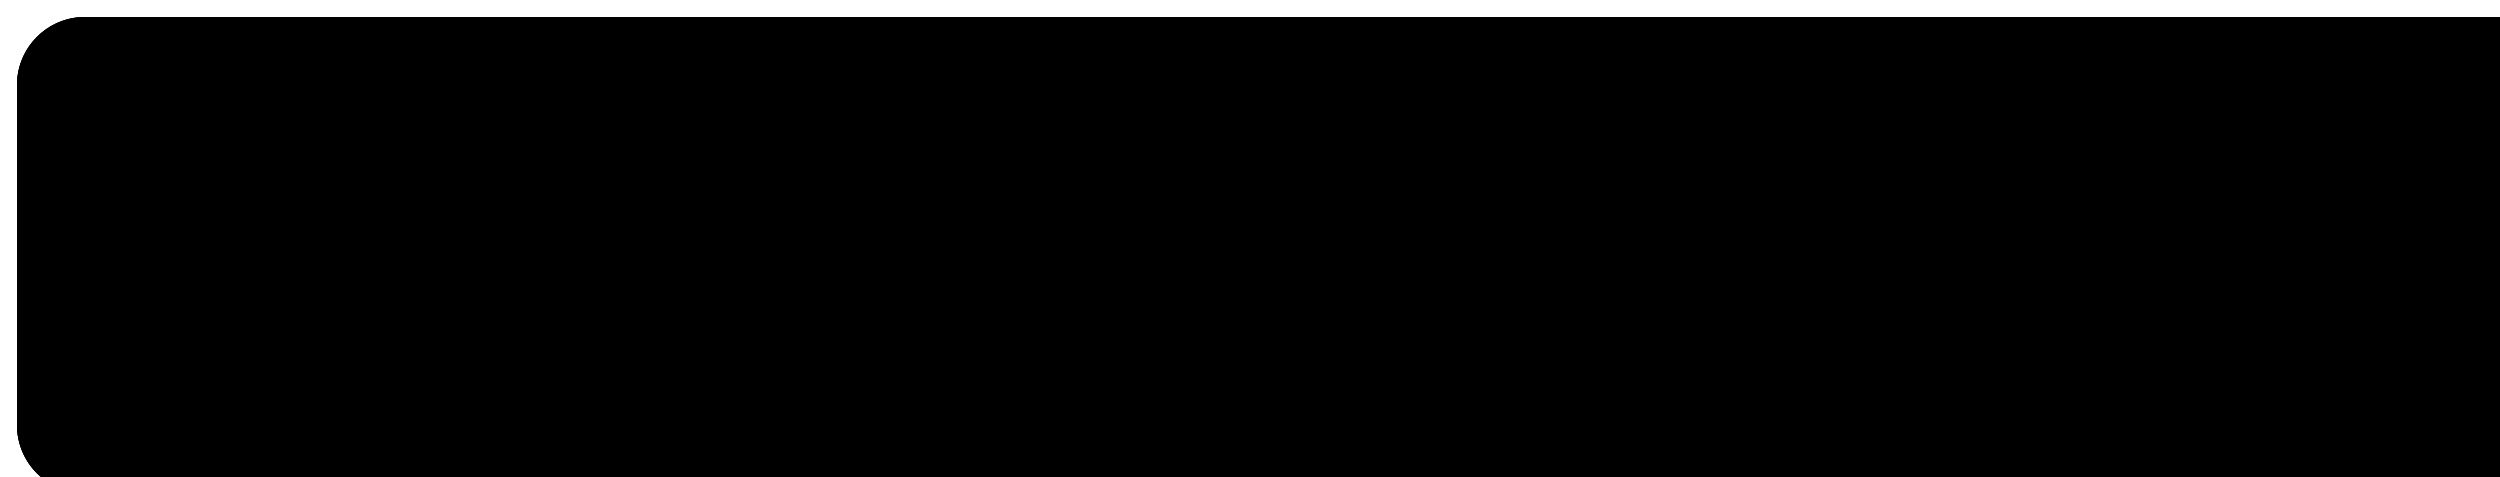
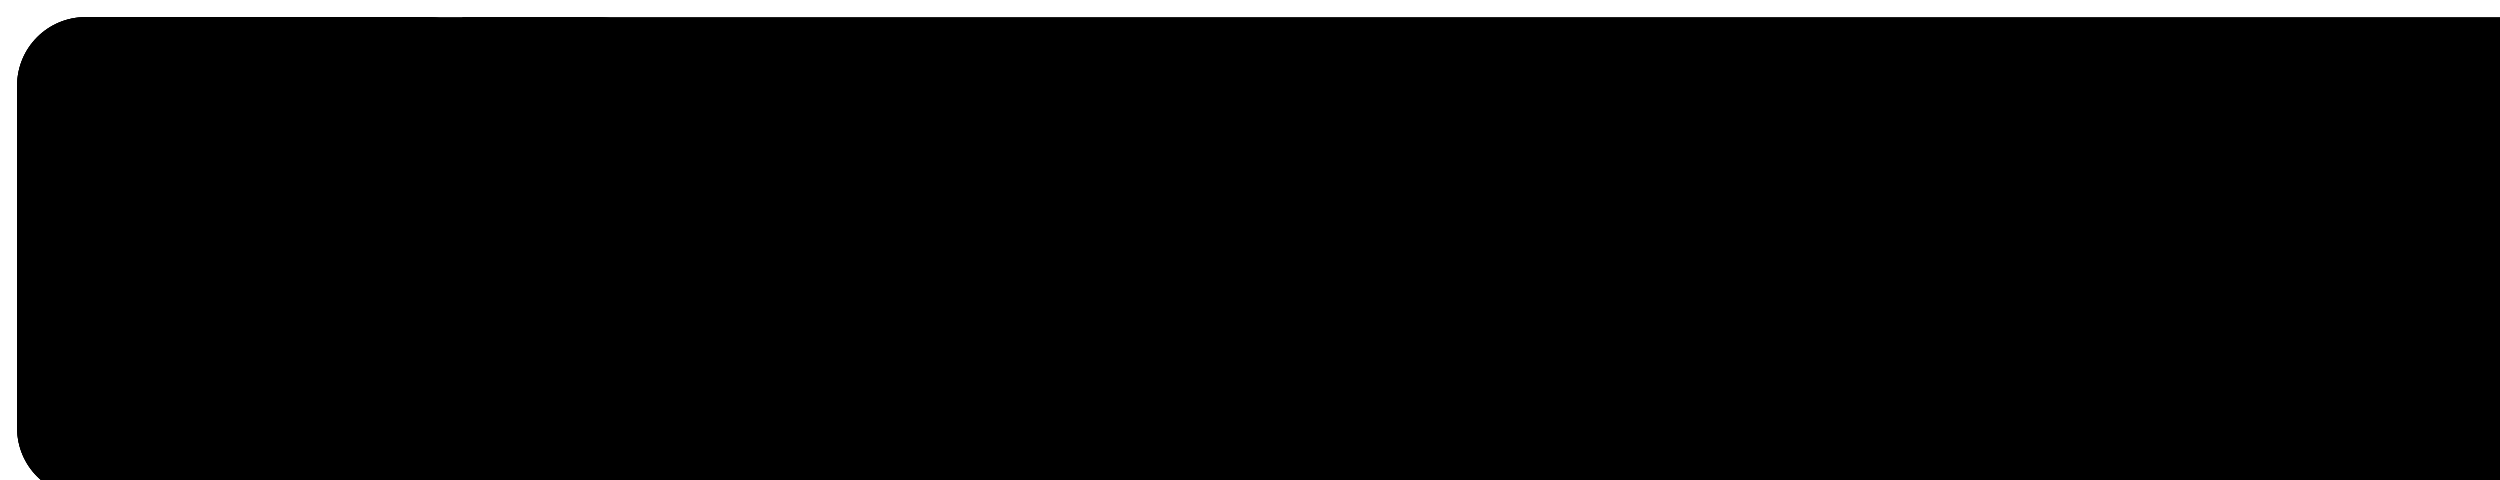
<svg xmlns="http://www.w3.org/2000/svg" class="clickable">
  <g class="replace">
    <g class="part-normal">
      <rect x="1" y="1" width="28" height="28" rx="4" class="hfill rfill cline stand" />
      <text transform="translate(15,21)" class="normal">s</text>
    </g>
    <g class="part-start" clip-path="url(#startclip)">
      <rect x="1" y="1" width="38" height="28" rx="4" class="hfill rfill cline stand" />
      <text transform="translate(15,20.5)" class="normal">s</text>
    </g>
    <g class="part-end" clip-path="url(#endclip)">
      <rect x="1" y="1" width="28" height="28" rx="4" class="hfill rfill cline stand" />
    </g>
-     <g class="part-middle" transform="translate(28,0)">
+     <g class="part-middle" transform="translate(27,0)">
      <rect x="0" y="1" width="120" height="28" class="hfill rfill standwithout" />
      <line x1="0" y1="1" x2="120" y2="1" class="standline cline" />
      <line x1="0" y1="29" x2="121" y2="29" class="standline cline" />
-       <text style="margin-left:1em;" transform="translate(0,20)" class="label" />
+       <text transform="translate(0,20)" class="label" />
    </g>
  </g>
</svg>
